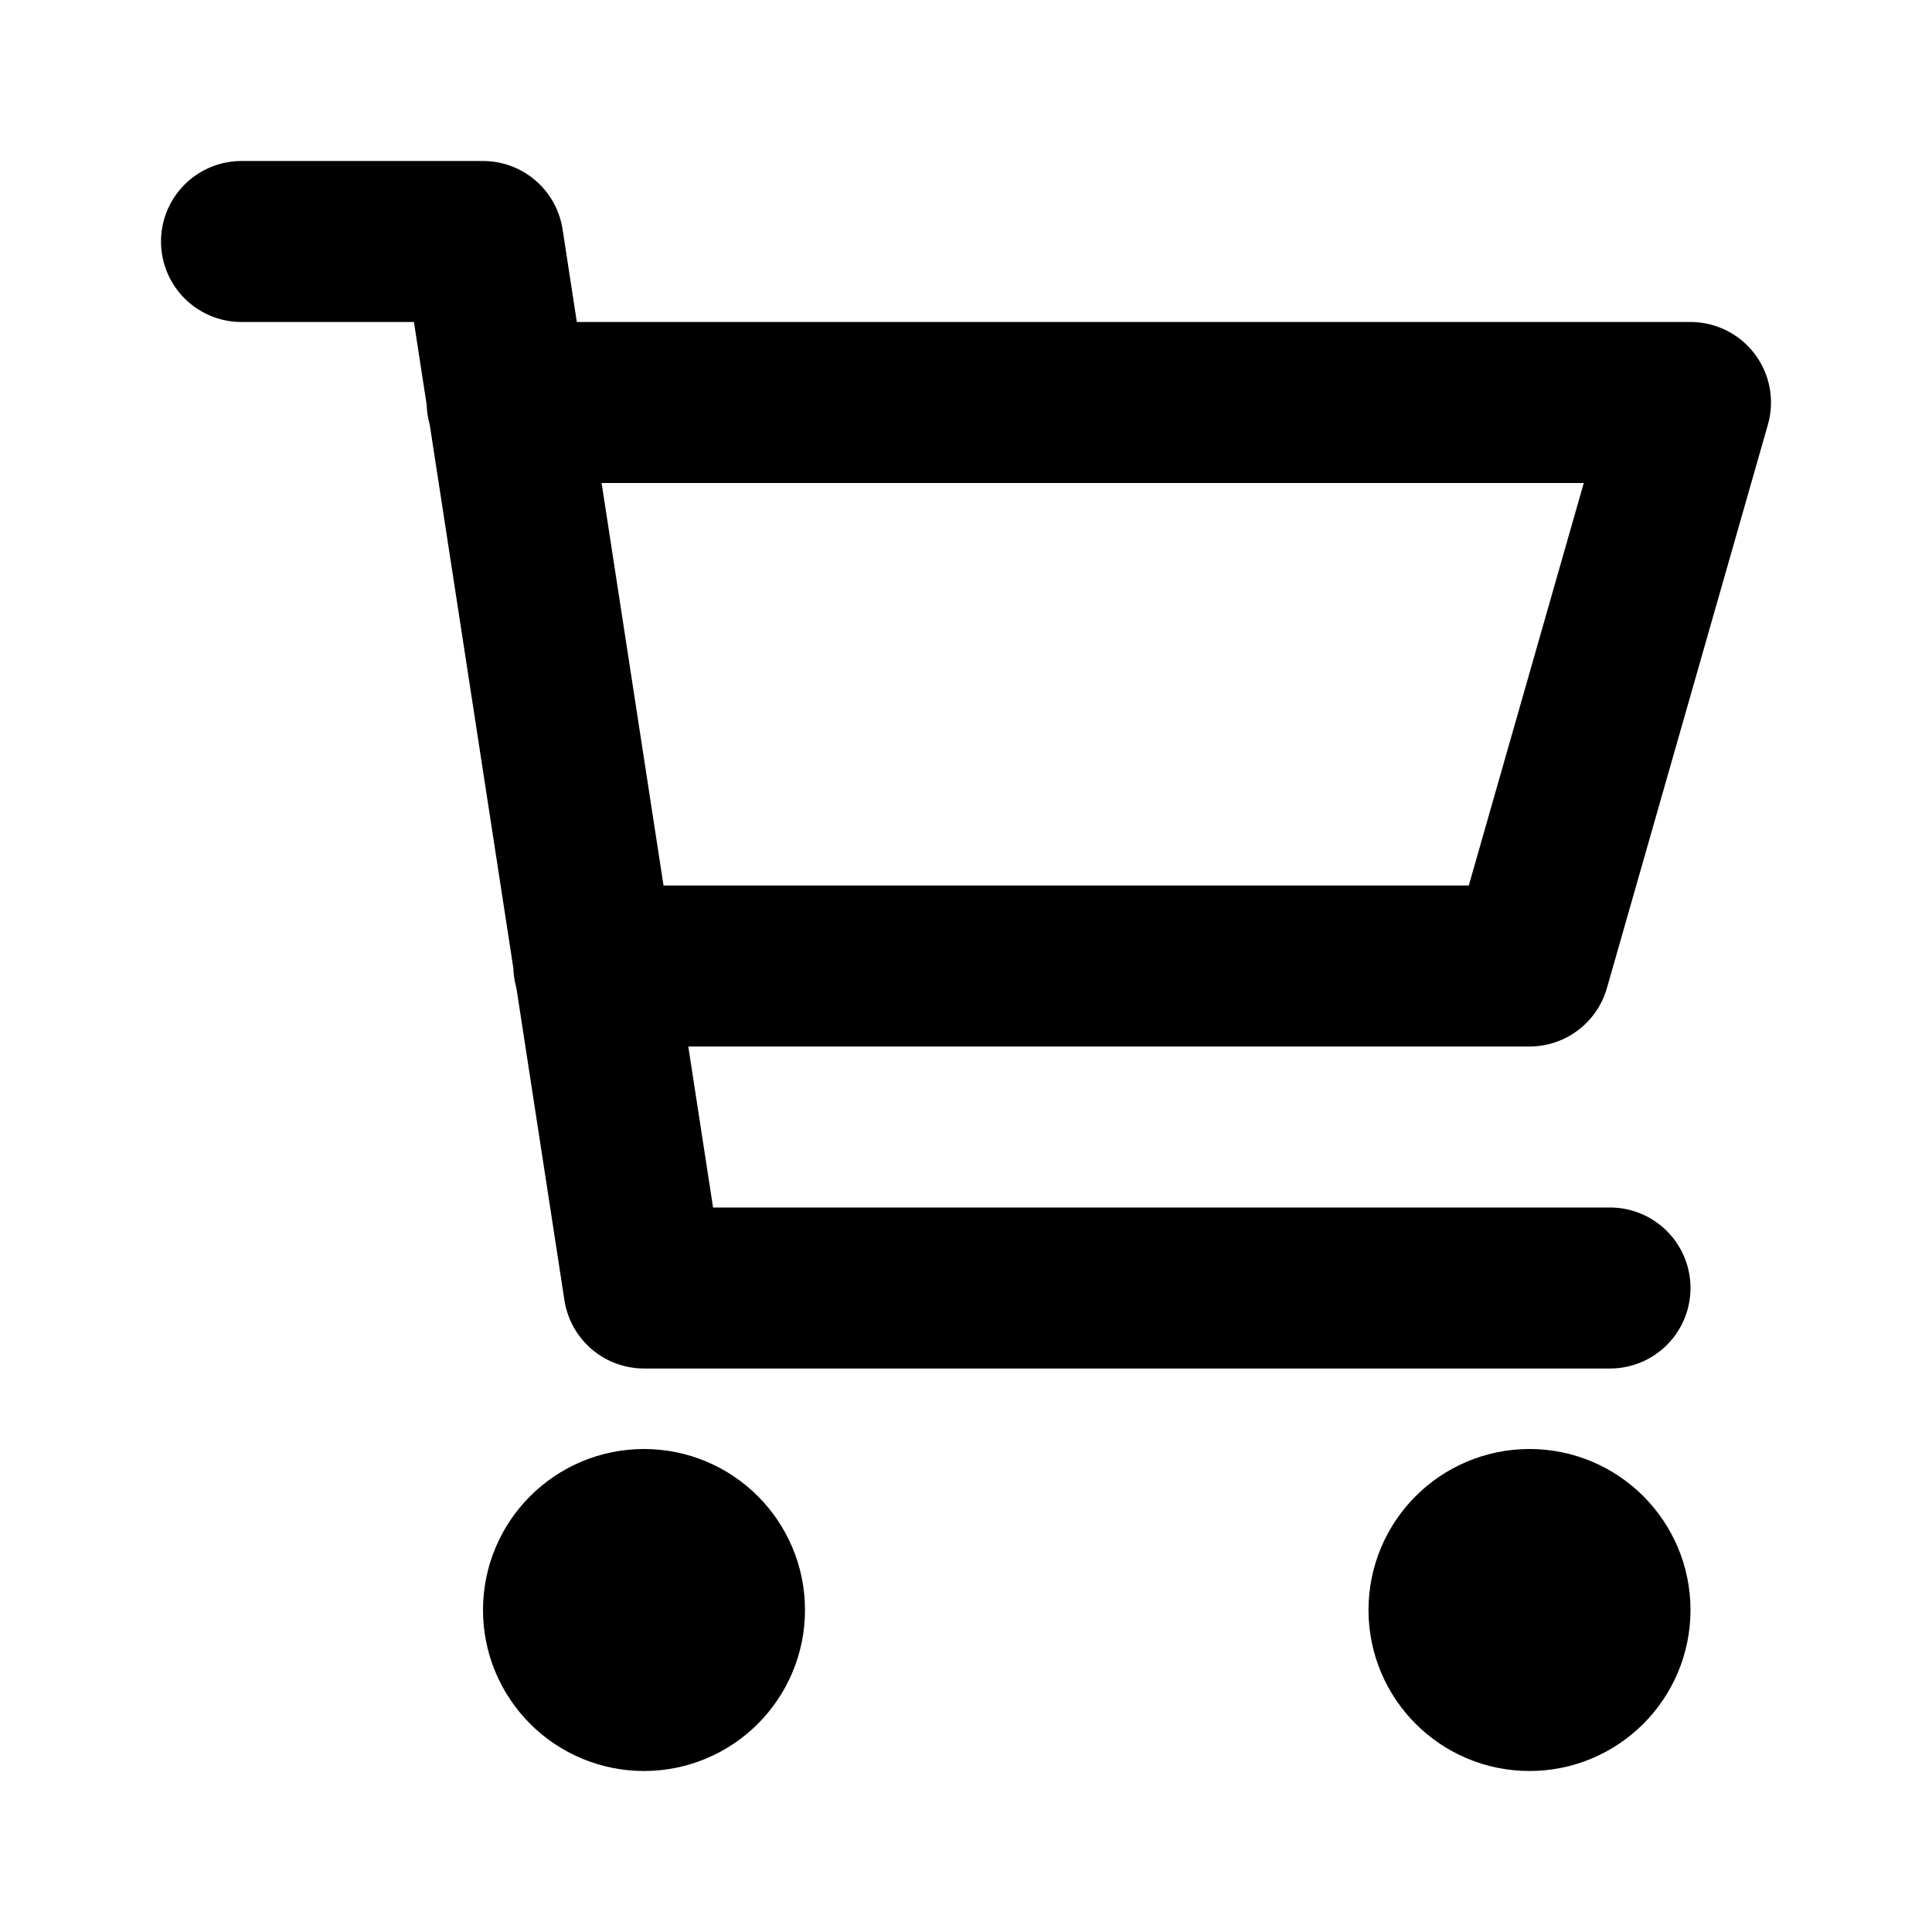
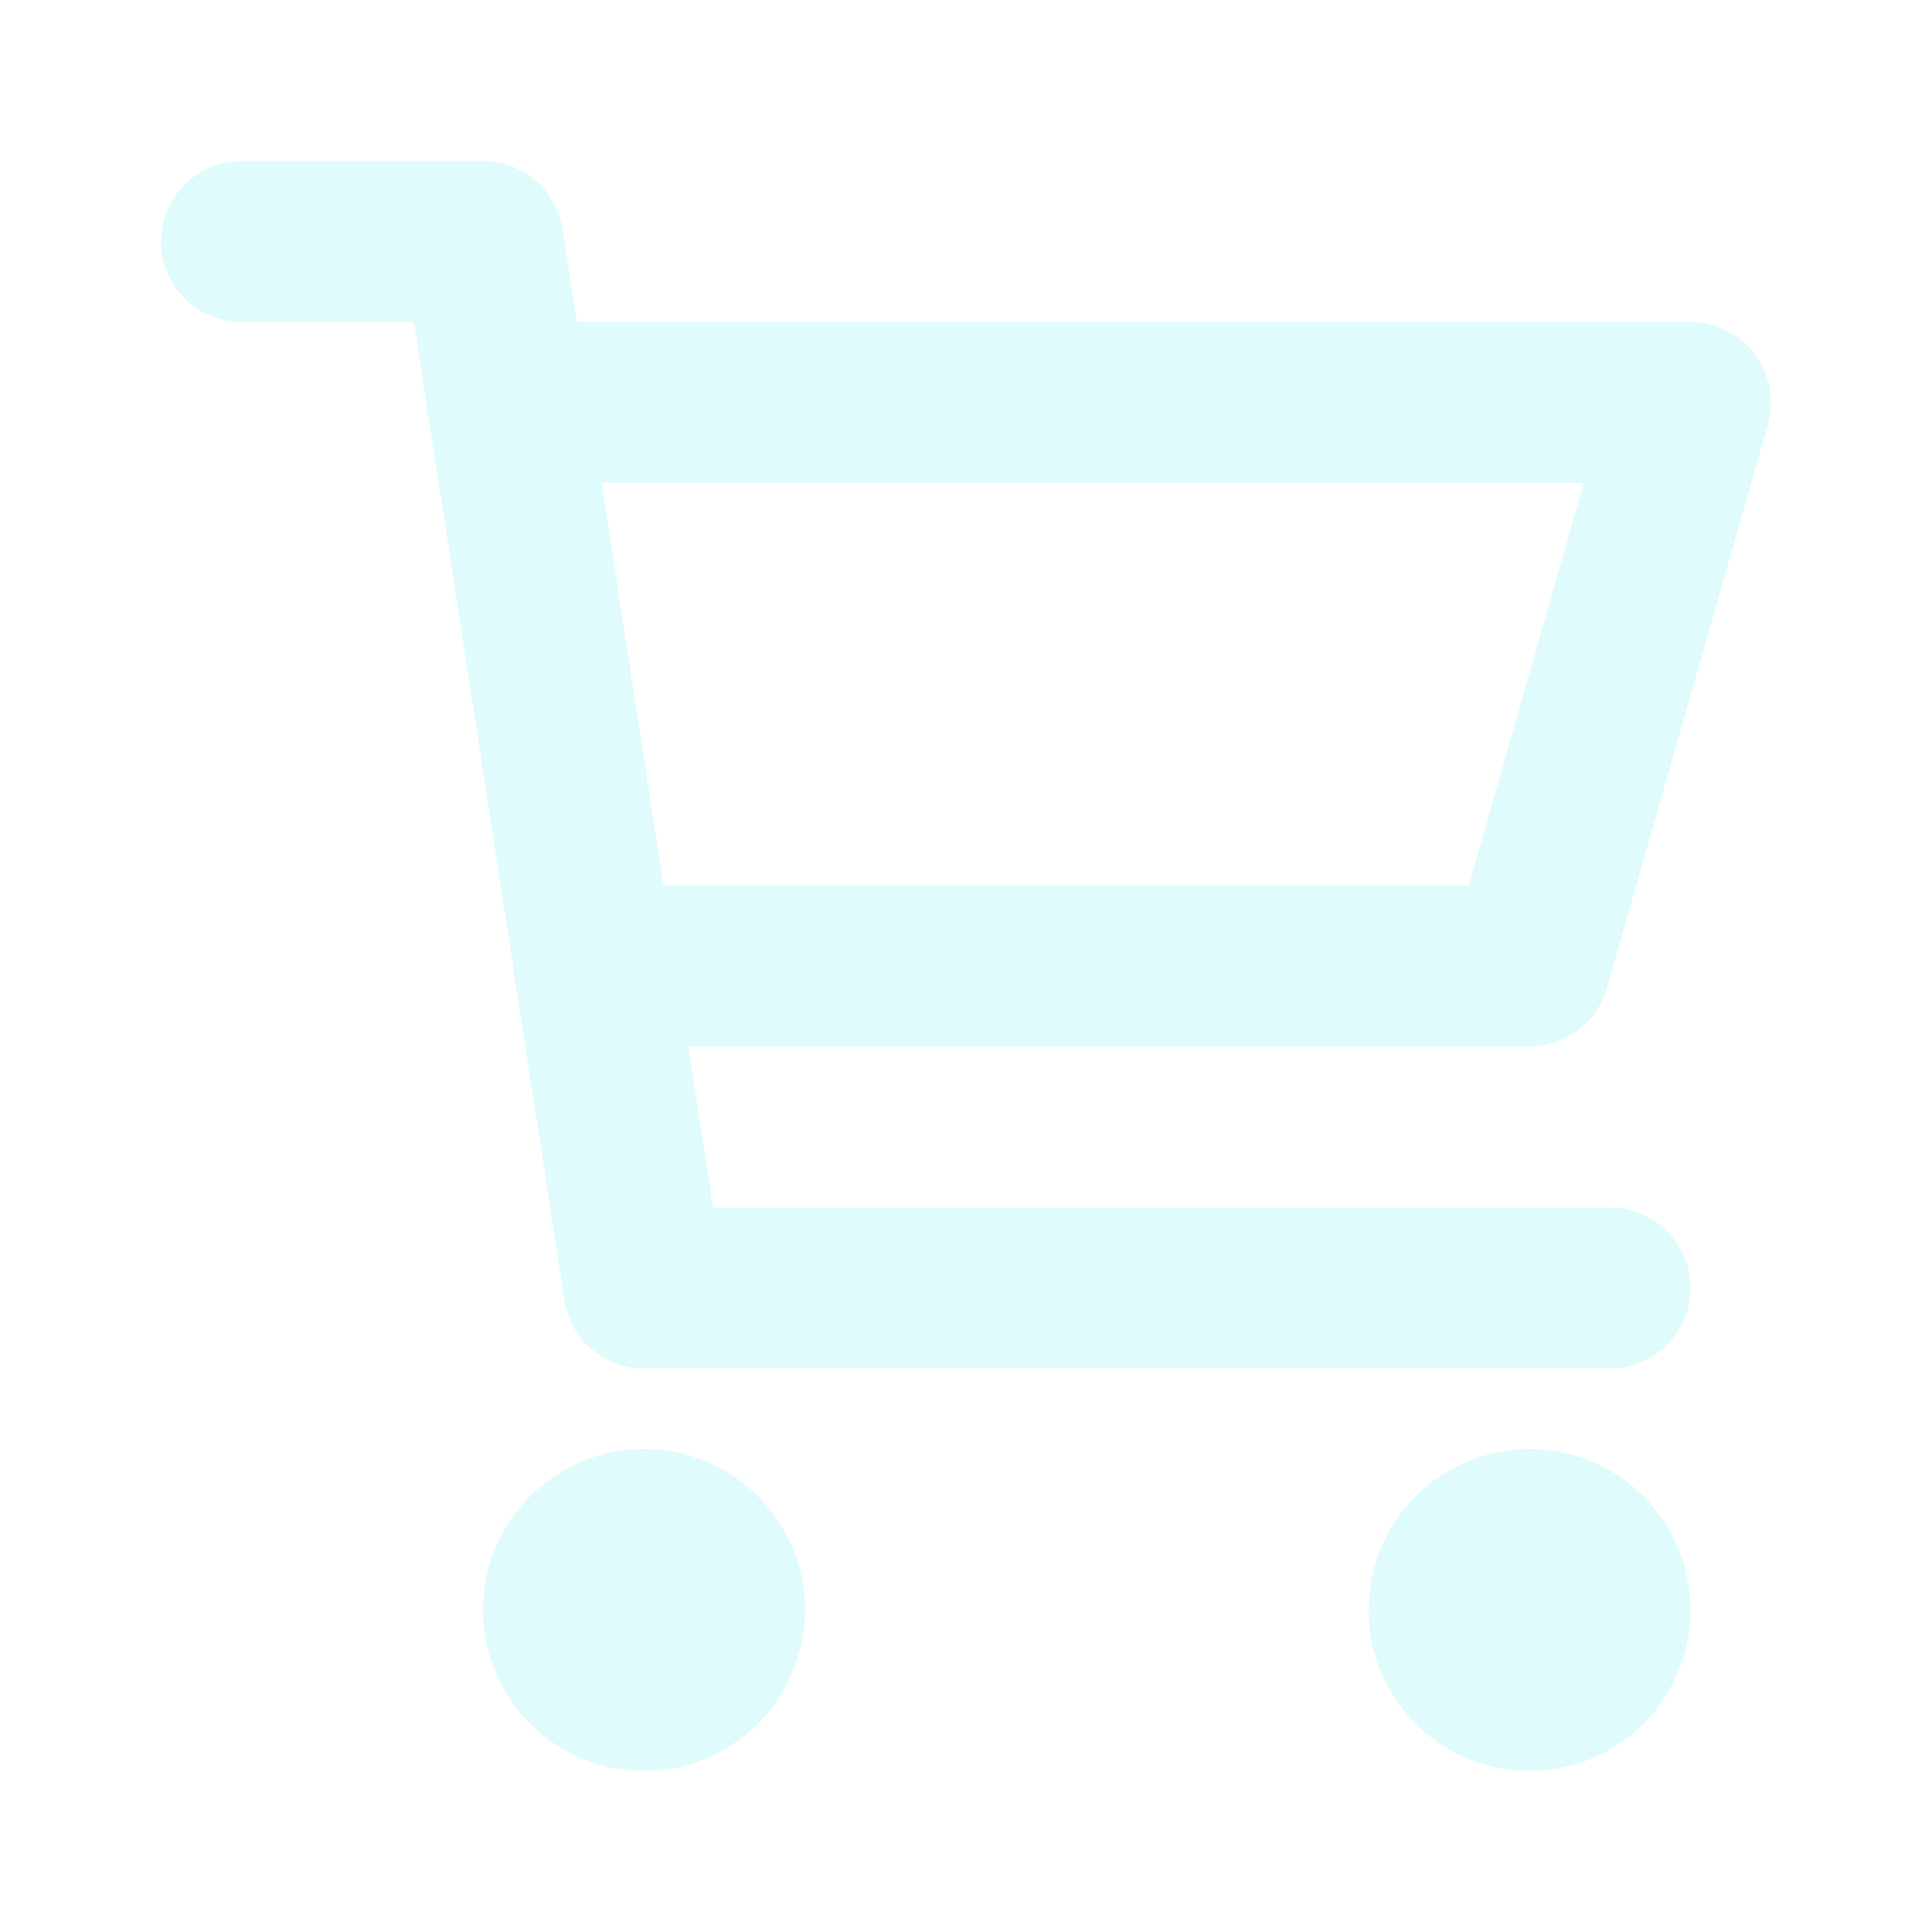
<svg xmlns="http://www.w3.org/2000/svg" width="800px" height="800px" viewBox="0 0 24 24" fill="none">
-   <path d="M6.3 5H21L19 12H7.377M20 16H8L6 3H3M9 20C9 20.552 8.552 21 8 21C7.448 21 7 20.552 7 20C7 19.448 7.448 19 8 19C8.552 19 9 19.448 9 20ZM20 20C20 20.552 19.552 21 19 21C18.448 21 18 20.552 18 20C18 19.448 18.448 19 19 19C19.552 19 20 19.448 20 20Z" stroke="#000000" stroke-width="2" stroke-linecap="round" stroke-linejoin="round" />
+   <path d="M6.3 5H21L19 12H7.377M20 16H8L6 3H3M9 20C9 20.552 8.552 21 8 21C7.448 21 7 20.552 7 20C7 19.448 7.448 19 8 19C8.552 19 9 19.448 9 20ZM20 20C20 20.552 19.552 21 19 21C18.448 21 18 20.552 18 20C18 19.448 18.448 19 19 19C19.552 19 20 19.448 20 20Z" stroke="#e0fbfc" stroke-width="2" stroke-linecap="round" stroke-linejoin="round" />
</svg>
